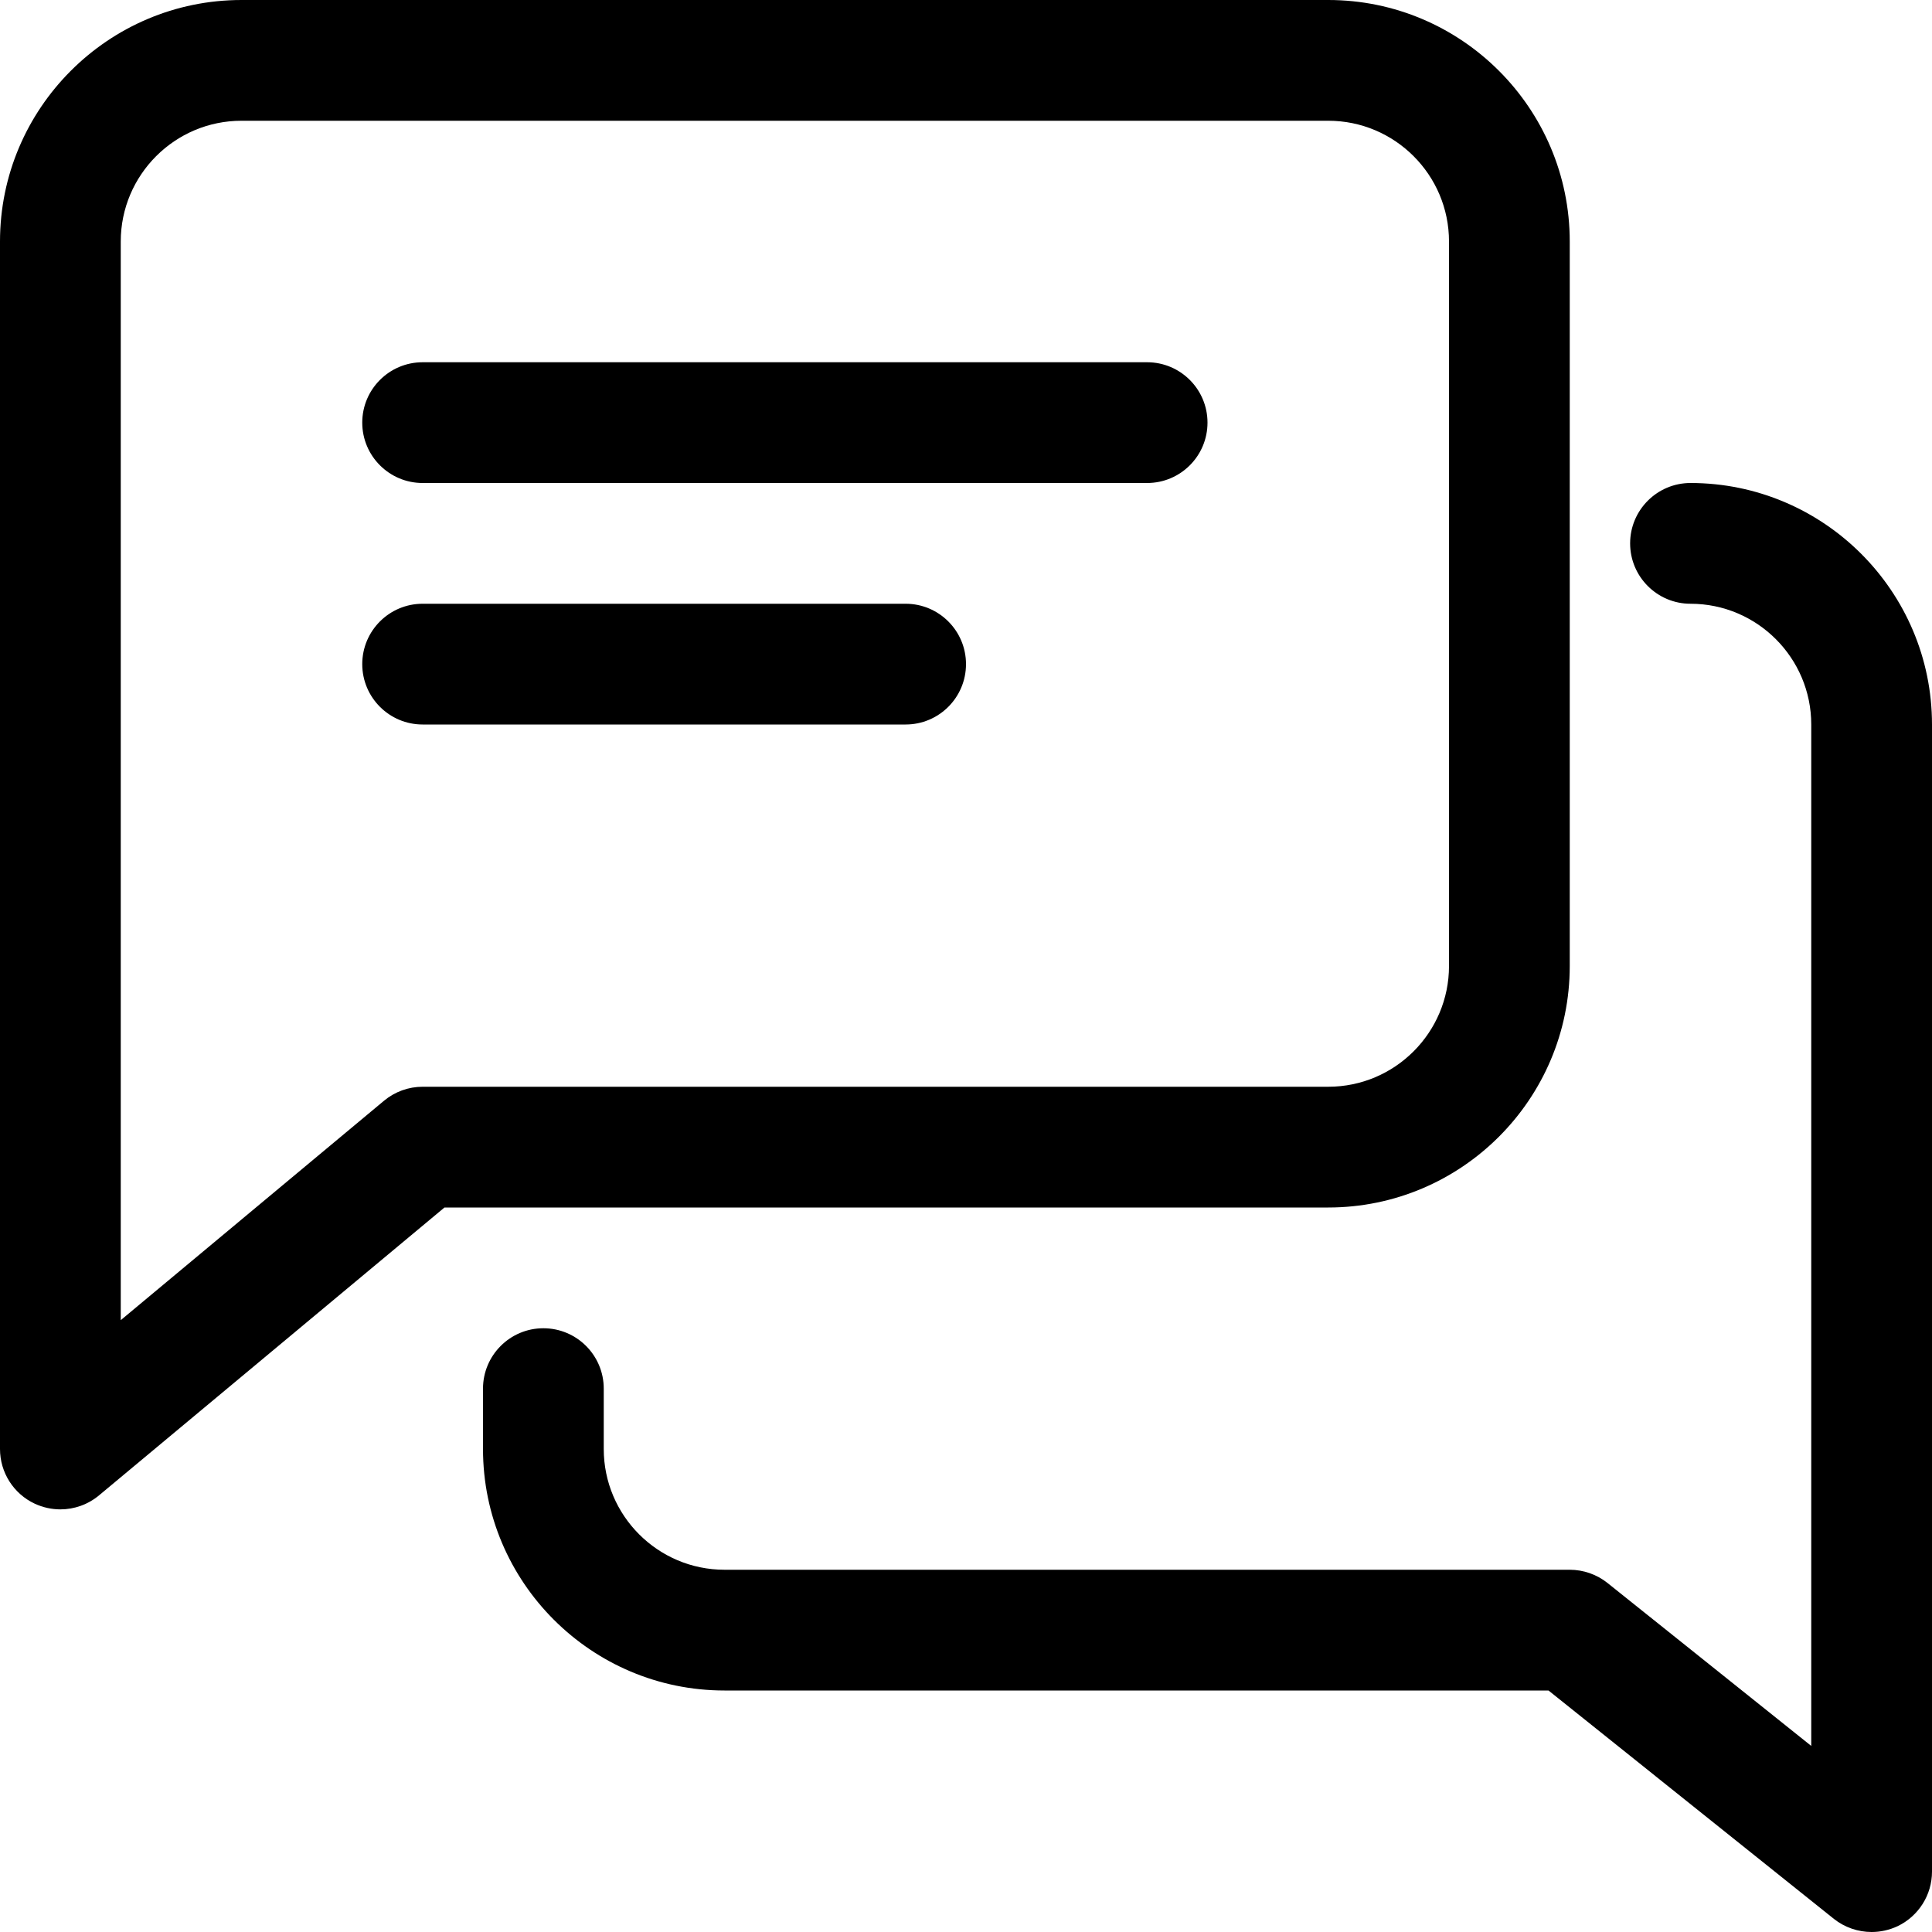
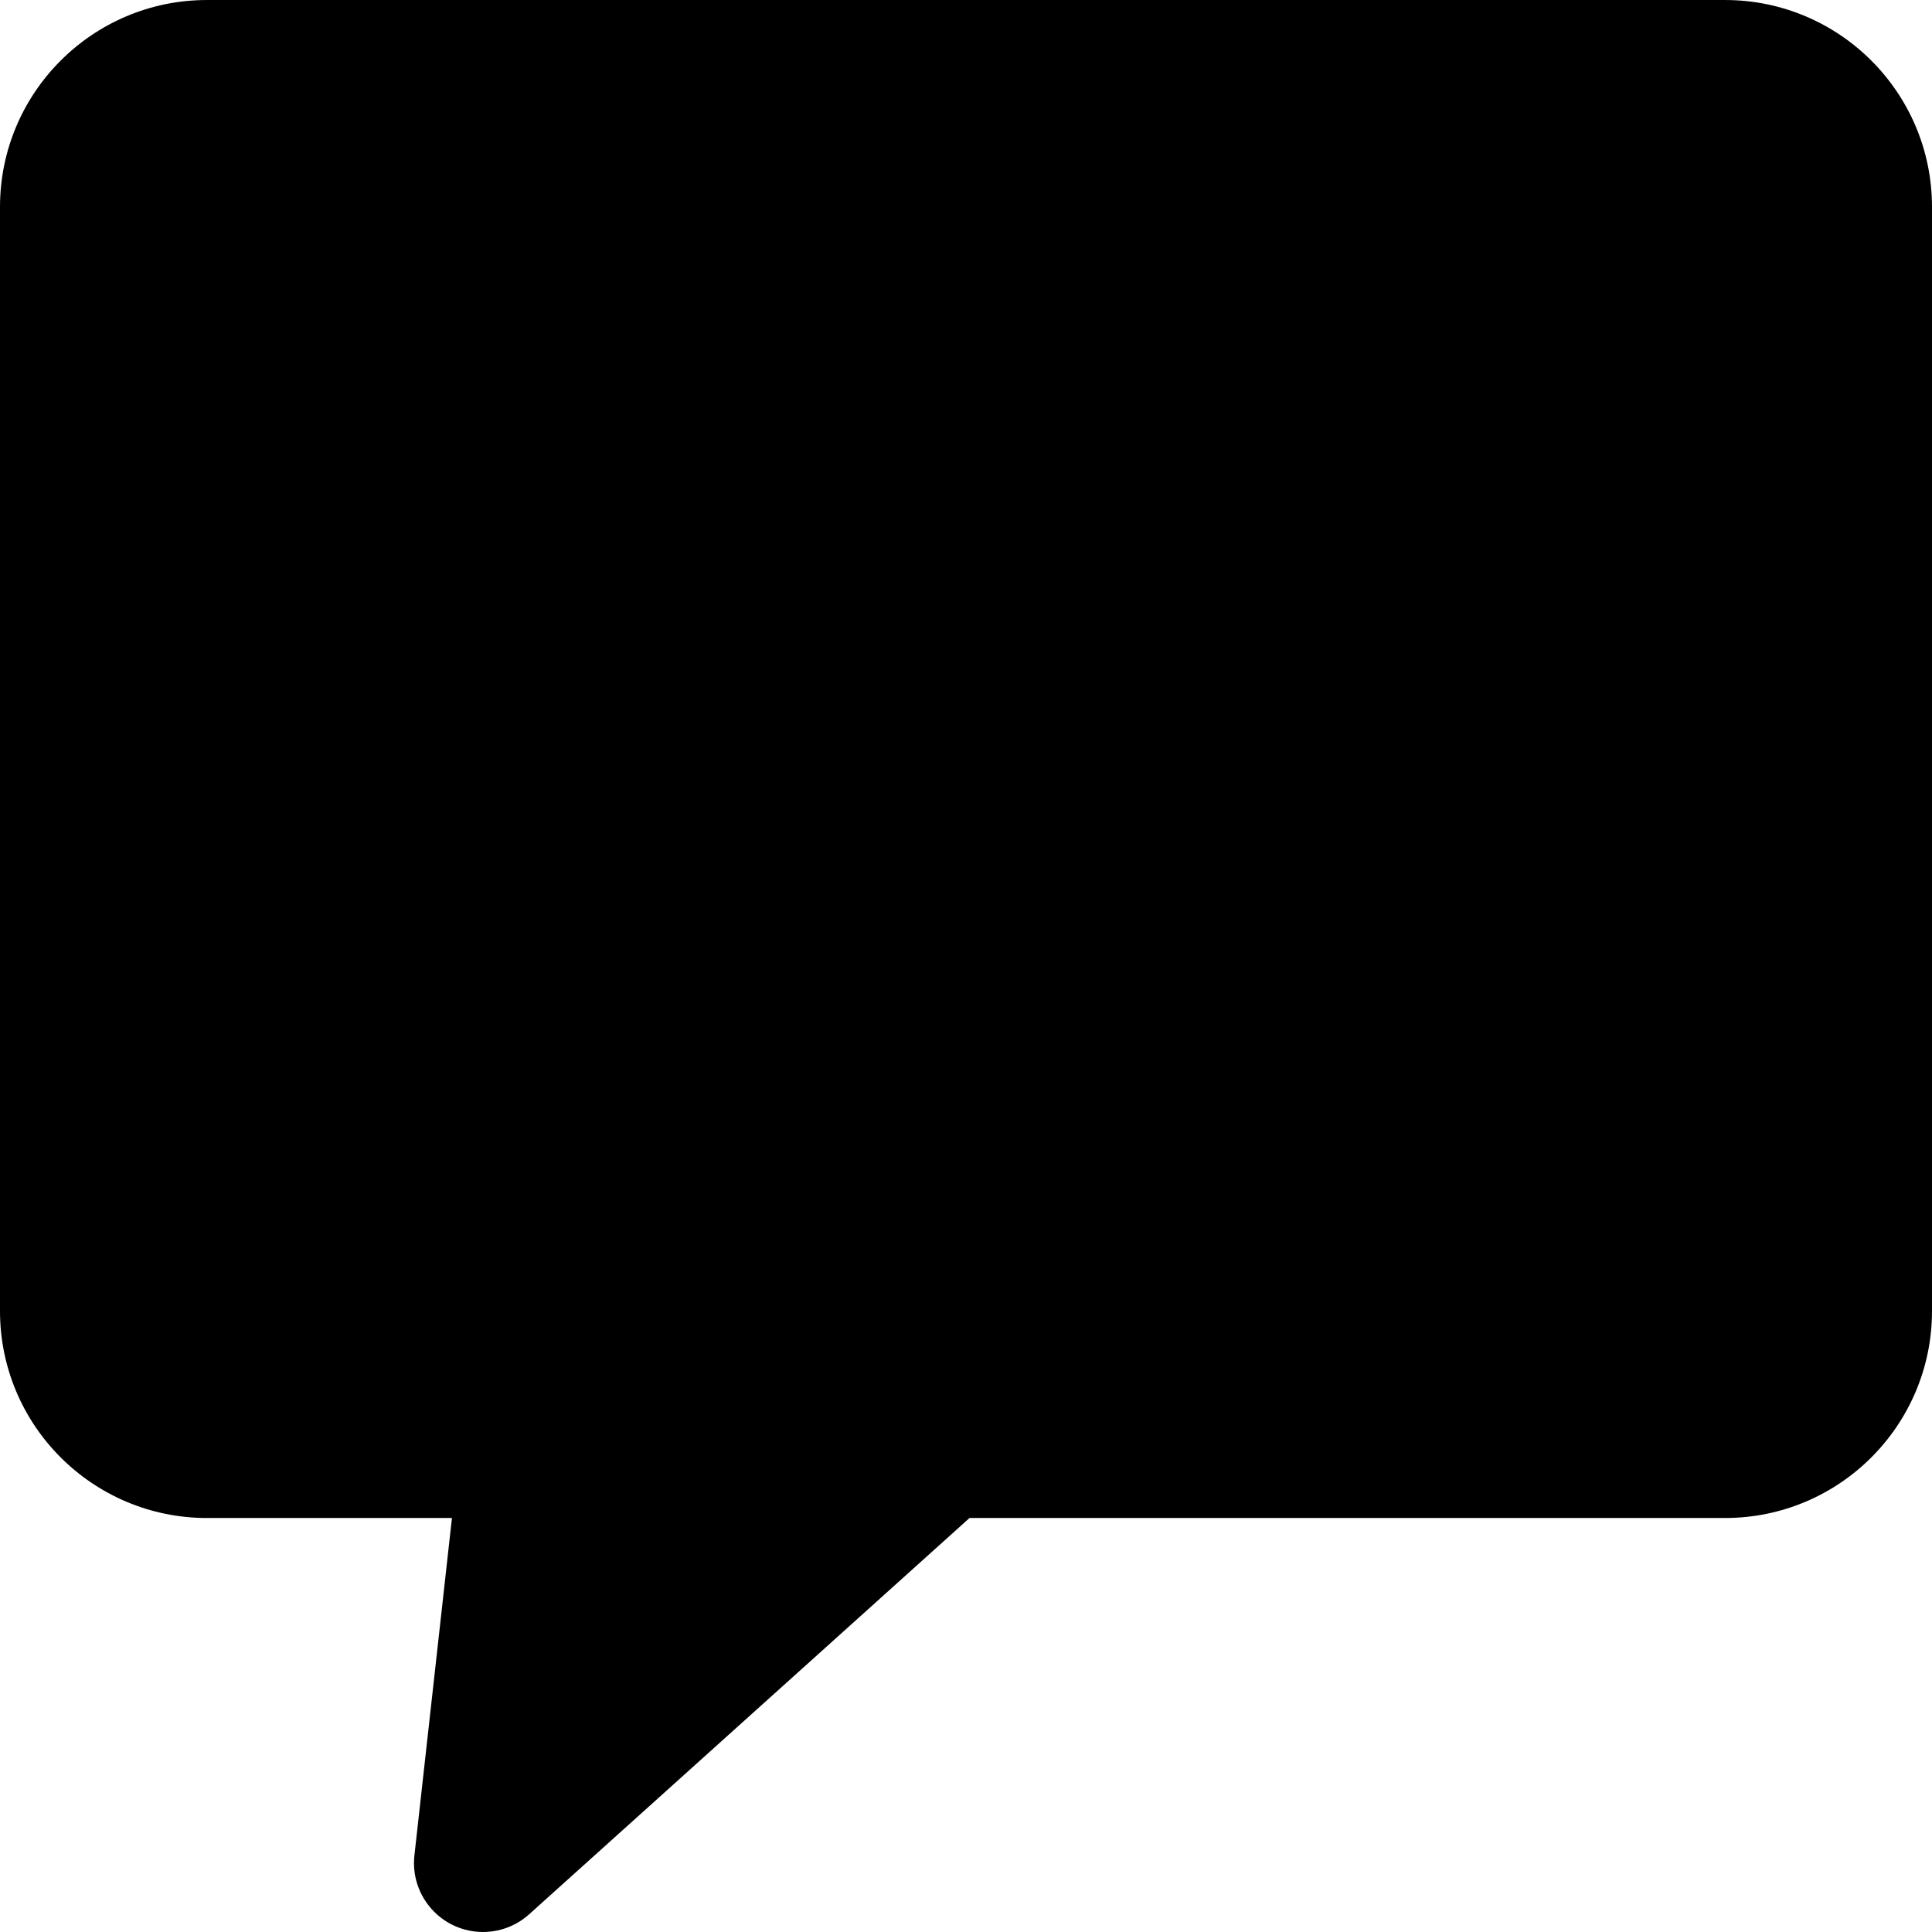
- <svg xmlns="http://www.w3.org/2000/svg" version="1.1" id="Capa_1" x="0px" y="0px" viewBox="0 0 512 512" style="enable-background:new 0 0 512 512;" xml:space="preserve">
+ <svg xmlns="http://www.w3.org/2000/svg" version="1.1" id="Capa_1" x="0px" y="0px" viewBox="0 0 477.867 477.867" style="enable-background:new 0 0 477.867 477.867;" xml:space="preserve">
  <g>
    <g>
-       <path d="M304,96H112c-8.832,0-16,7.168-16,16c0,8.832,7.168,16,16,16h192c8.832,0,16-7.168,16-16C320,103.168,312.832,96,304,96z" />
-     </g>
-   </g>
-   <g>
-     <g>
-       <path d="M240,160H112c-8.832,0-16,7.168-16,16c0,8.832,7.168,16,16,16h128c8.832,0,16-7.168,16-16    C256,167.168,248.832,160,240,160z" />
-     </g>
-   </g>
-   <g>
-     <g>
-       <path d="M352,0H64C28.704,0,0,28.704,0,64v320c0,6.208,3.584,11.872,9.216,14.496C11.36,399.488,13.696,400,16,400    c3.68,0,7.328-1.28,10.24-3.712L117.792,320H352c35.296,0,64-28.704,64-64V64C416,28.704,387.296,0,352,0z M384,256    c0,17.632-14.336,32-32,32H112c-3.744,0-7.36,1.312-10.24,3.712L32,349.856V64c0-17.632,14.336-32,32-32h288    c17.664,0,32,14.368,32,32V256z" />
-     </g>
-   </g>
-   <g>
-     <g>
-       <path d="M448,128c-8.832,0-16,7.168-16,16c0,8.832,7.168,16,16,16c17.664,0,32,14.368,32,32v270.688l-54.016-43.2    c-2.816-2.24-6.368-3.488-9.984-3.488H192c-17.664,0-32-14.368-32-32v-16c0-8.832-7.168-16-16-16c-8.832,0-16,7.168-16,16v16    c0,35.296,28.704,64,64,64h218.368l75.616,60.512C488.896,510.816,492.448,512,496,512c2.336,0,4.704-0.512,6.944-1.568    C508.48,507.744,512,502.144,512,496V192C512,156.704,483.296,128,448,128z" />
+       <path d="M426.667,0.002H51.2C22.923,0.002,0,22.925,0,51.202v273.067c0,28.277,22.923,51.2,51.2,51.2h60.587l-9.284,83.456    c-1.035,9.369,5.721,17.802,15.09,18.837c4.838,0.534,9.674-1.023,13.292-4.279l108.919-98.014h186.863    c28.277,0,51.2-22.923,51.2-51.2V51.202C477.867,22.925,454.944,0.002,426.667,0.002z" />
    </g>
  </g>
  <g>
</g>
  <g>
</g>
  <g>
</g>
  <g>
</g>
  <g>
</g>
  <g>
</g>
  <g>
</g>
  <g>
</g>
  <g>
</g>
  <g>
</g>
  <g>
</g>
  <g>
</g>
  <g>
</g>
  <g>
</g>
  <g>
</g>
</svg>
